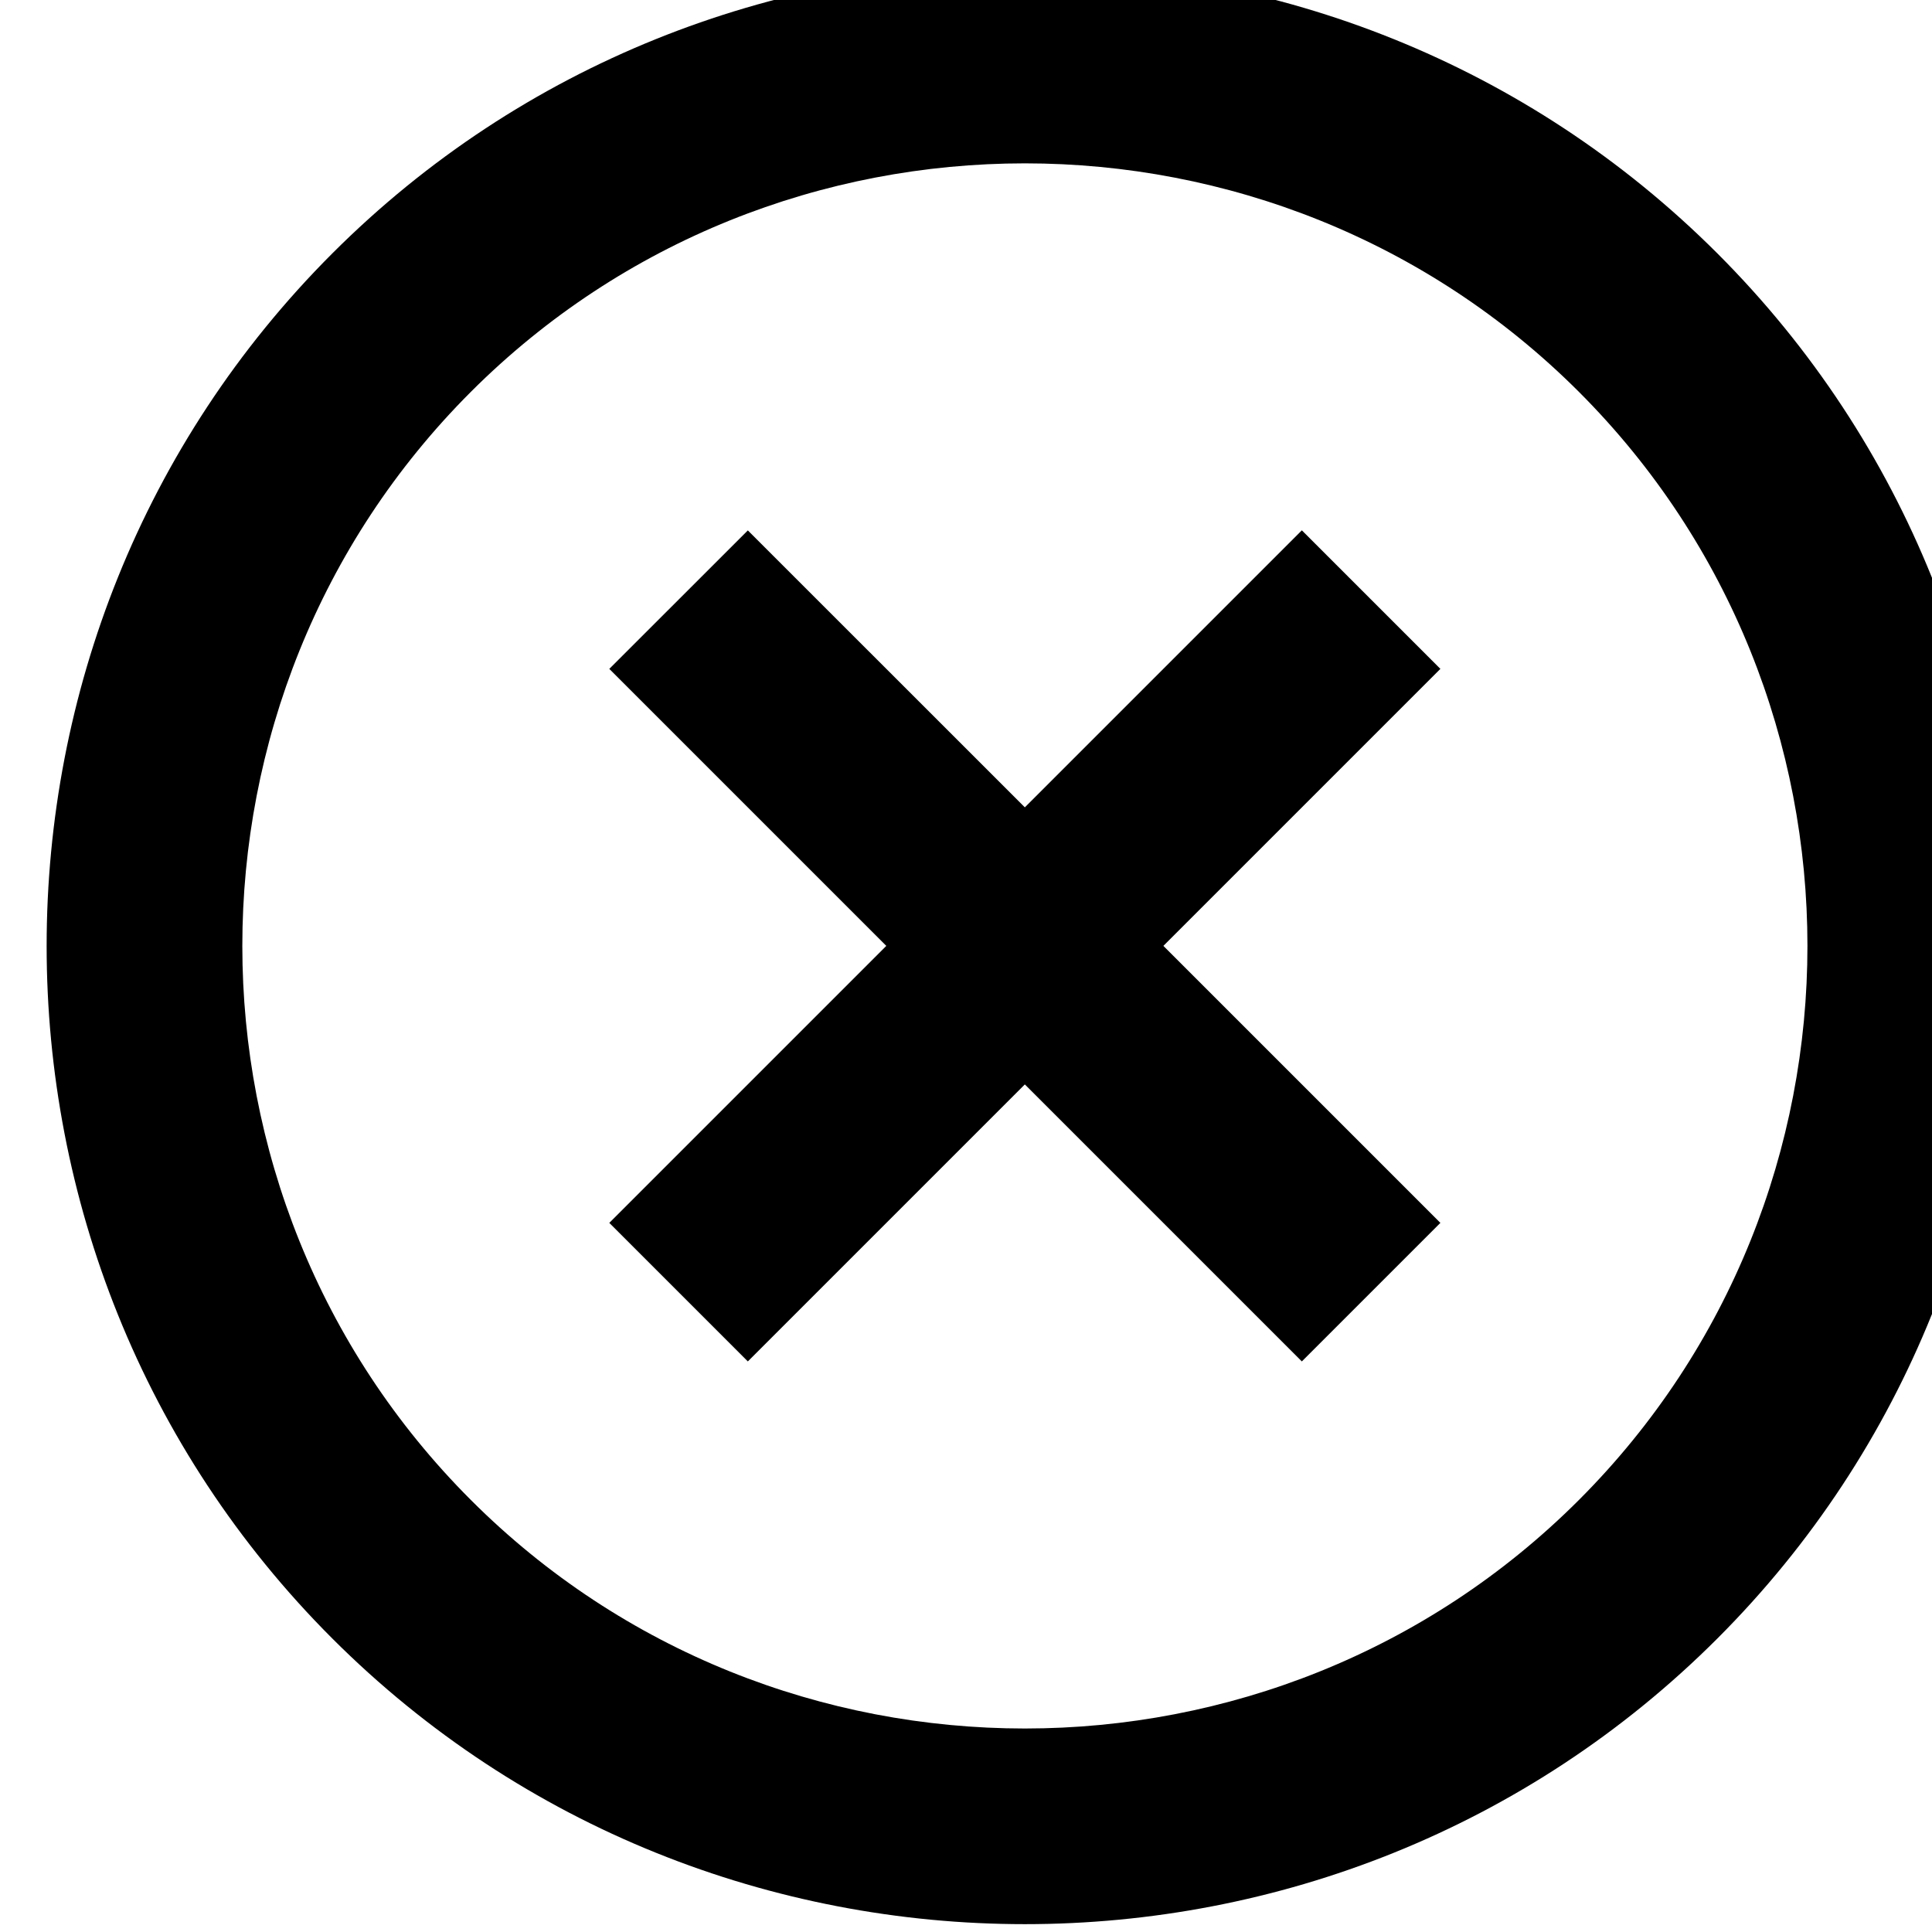
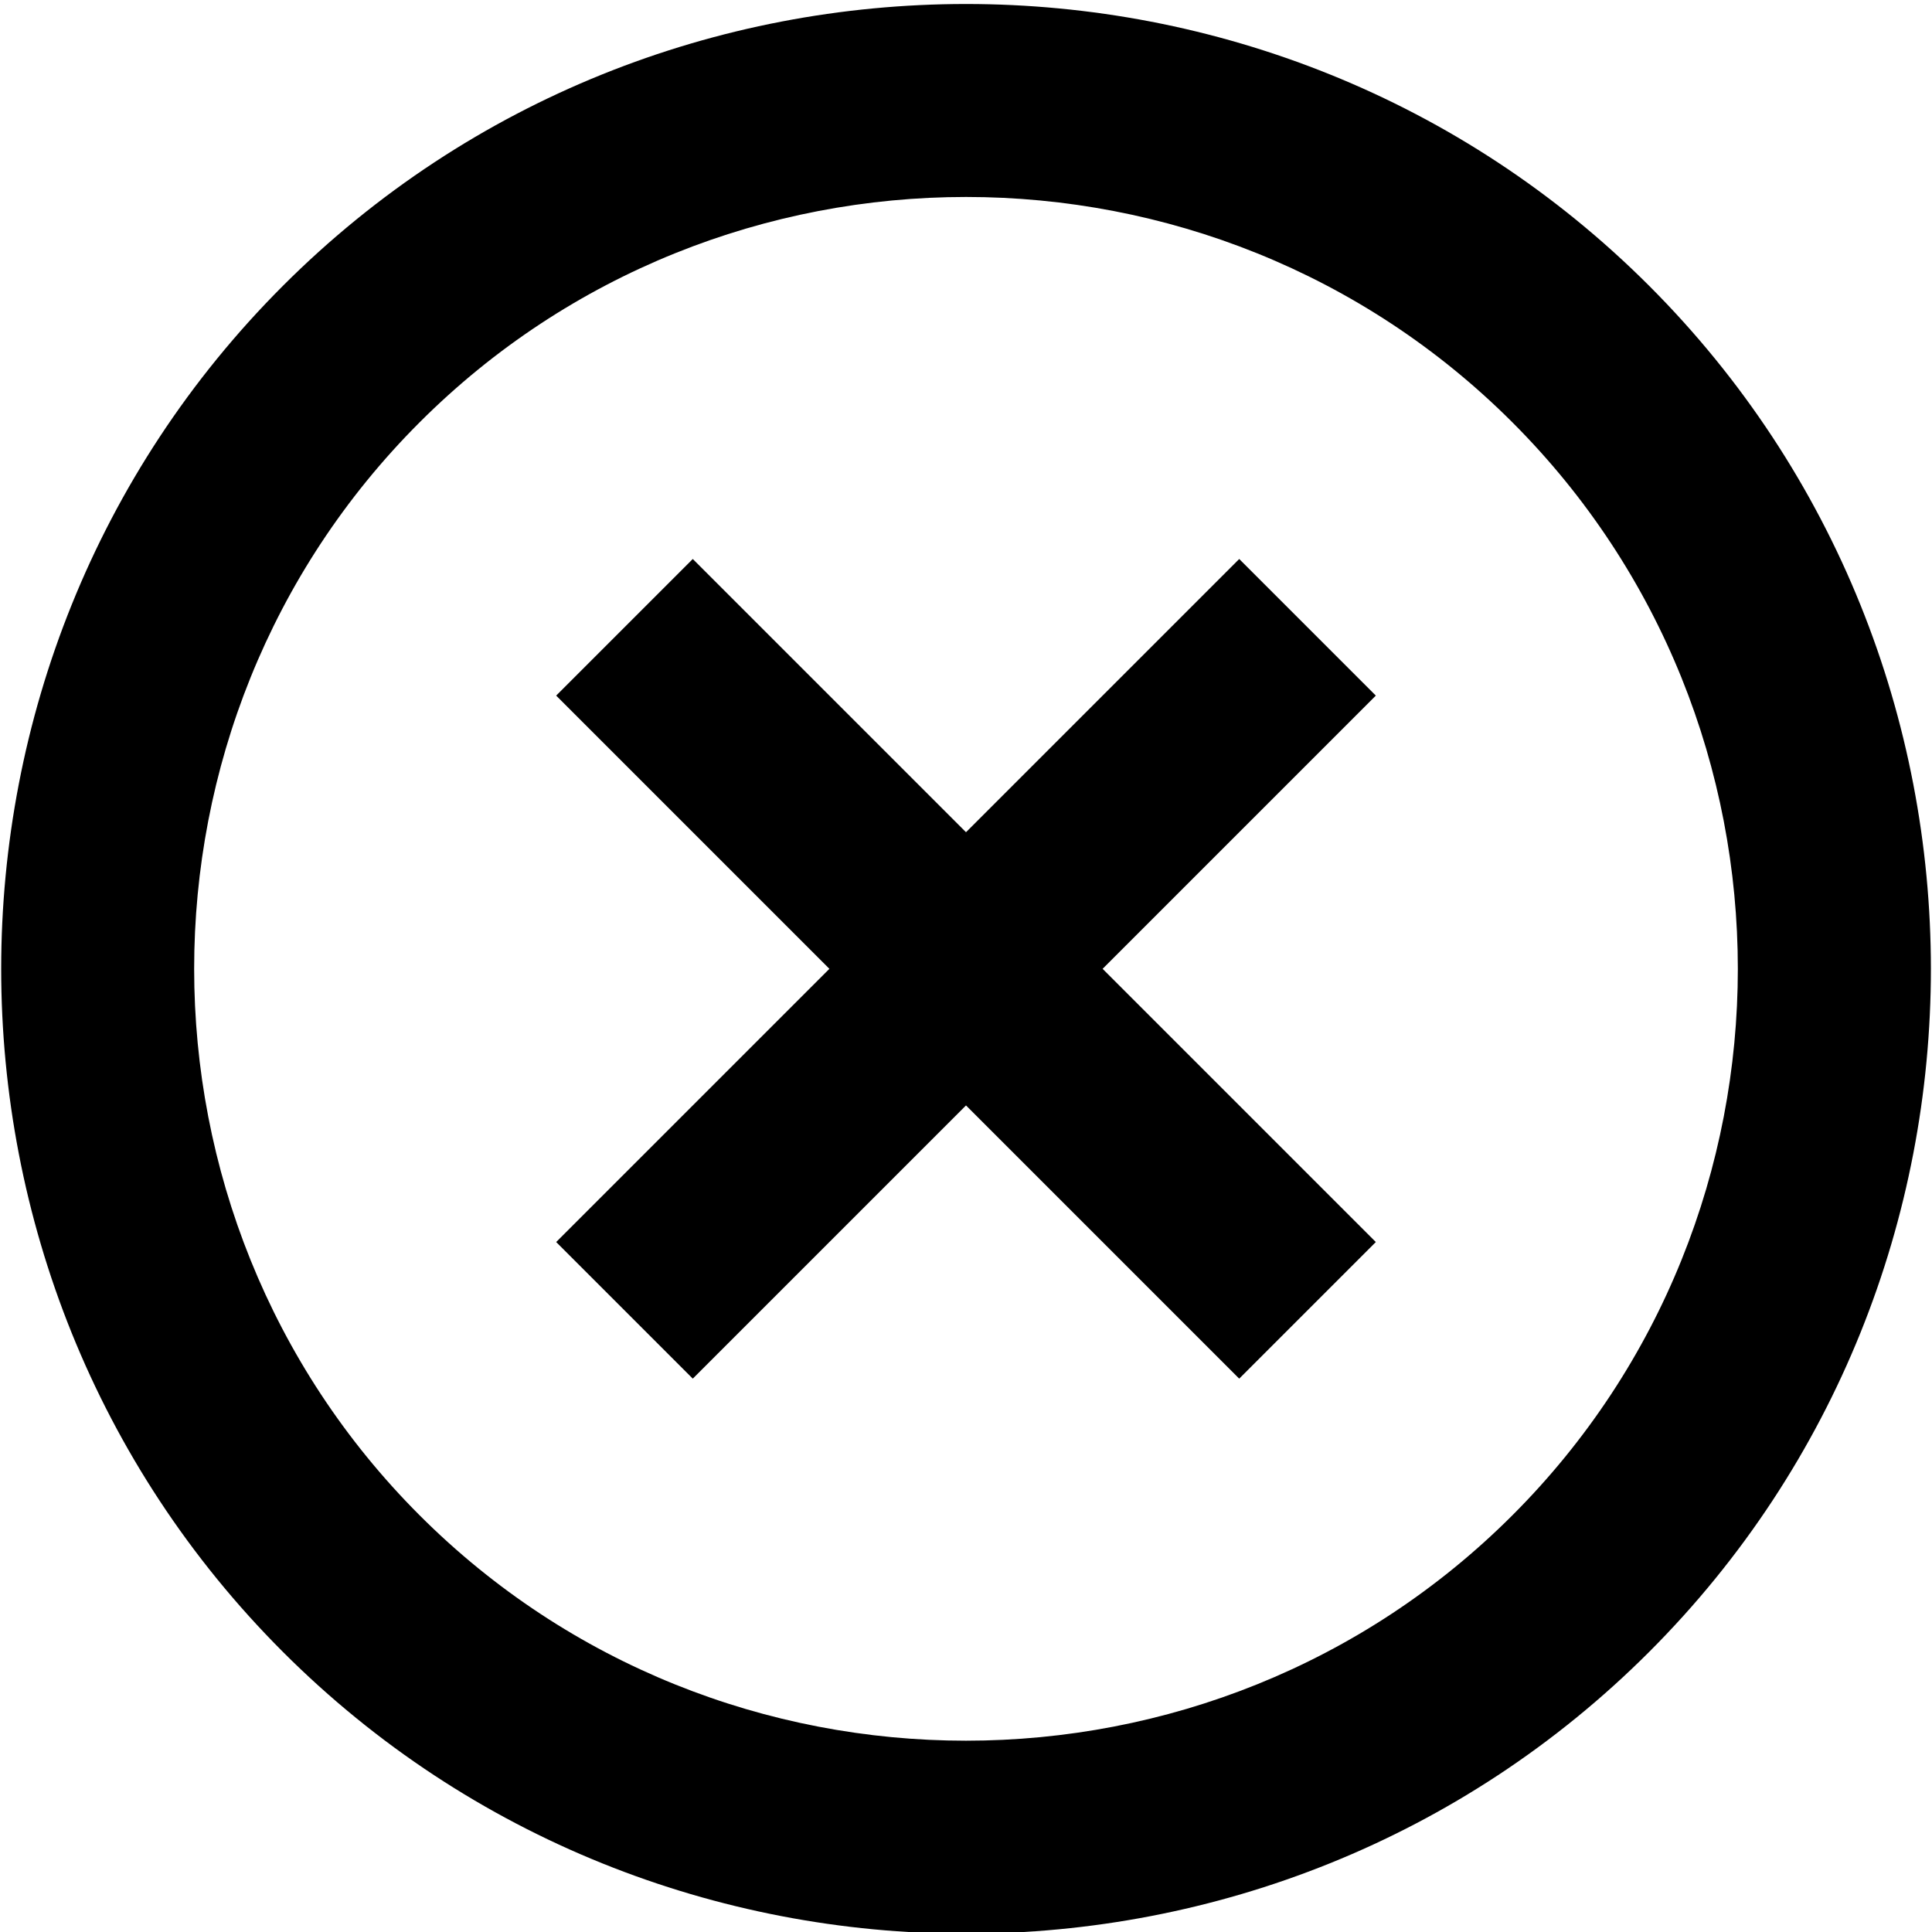
<svg xmlns="http://www.w3.org/2000/svg" version="1.1" id="Layer_1" x="0px" y="0px" viewBox="0 0 24 24" enable-background="new 0 0 24 24" xml:space="preserve">
-   <g id="add-circle-outline_6_">
-     <path d="M17.893,8.309l-1.721-1.721l-3.441,3.441L9.29,6.589L7.569,8.309l3.441,3.441l-3.441,3.441l1.721,1.721l3.441-3.441   l3.441,3.441l1.721-1.721l-3.441-3.441L17.893,8.309z M21.334,3.148c-4.732-4.732-12.475-4.732-17.206,0s-4.732,12.475,0,17.206   s12.475,4.732,17.206,0S26.066,7.879,21.334,3.148z M5.849,18.633c-3.785-3.785-3.785-9.98,0-13.765s9.98-3.785,13.765,0   s3.785,9.98,0,13.765S9.634,22.419,5.849,18.633z" />
+   <g id="add-circle-outline_1_">
+     <path d="M8.606,6.944L6.909,8.641l3.394,3.394l-3.394,3.394l1.697,1.697L12,13.732l3.394,3.394l1.697-1.697l-3.394-3.394   l3.394-3.394l-1.697-1.697L12,10.338L8.606,6.944z M3.515,3.55c-4.667,4.667-4.667,12.304,0,16.971s12.304,4.667,16.971,0   s4.667-12.304,0-16.971S8.182-1.117,3.515,3.55z M18.788,18.823c-3.734,3.734-9.843,3.734-13.576,0s-3.734-9.843,0-13.576   s9.843-3.734,13.576,0S22.522,15.09,18.788,18.823z" />
  </g>
+   <g id="XMLID_1_">
+ </g>
+   <g id="XMLID_2_">
+ </g>
+   <g id="XMLID_3_">
+ </g>
+   <g id="XMLID_4_">
+ </g>
+   <g id="XMLID_5_">
+ </g>
+   <g id="XMLID_6_">
+ </g>
</svg>
